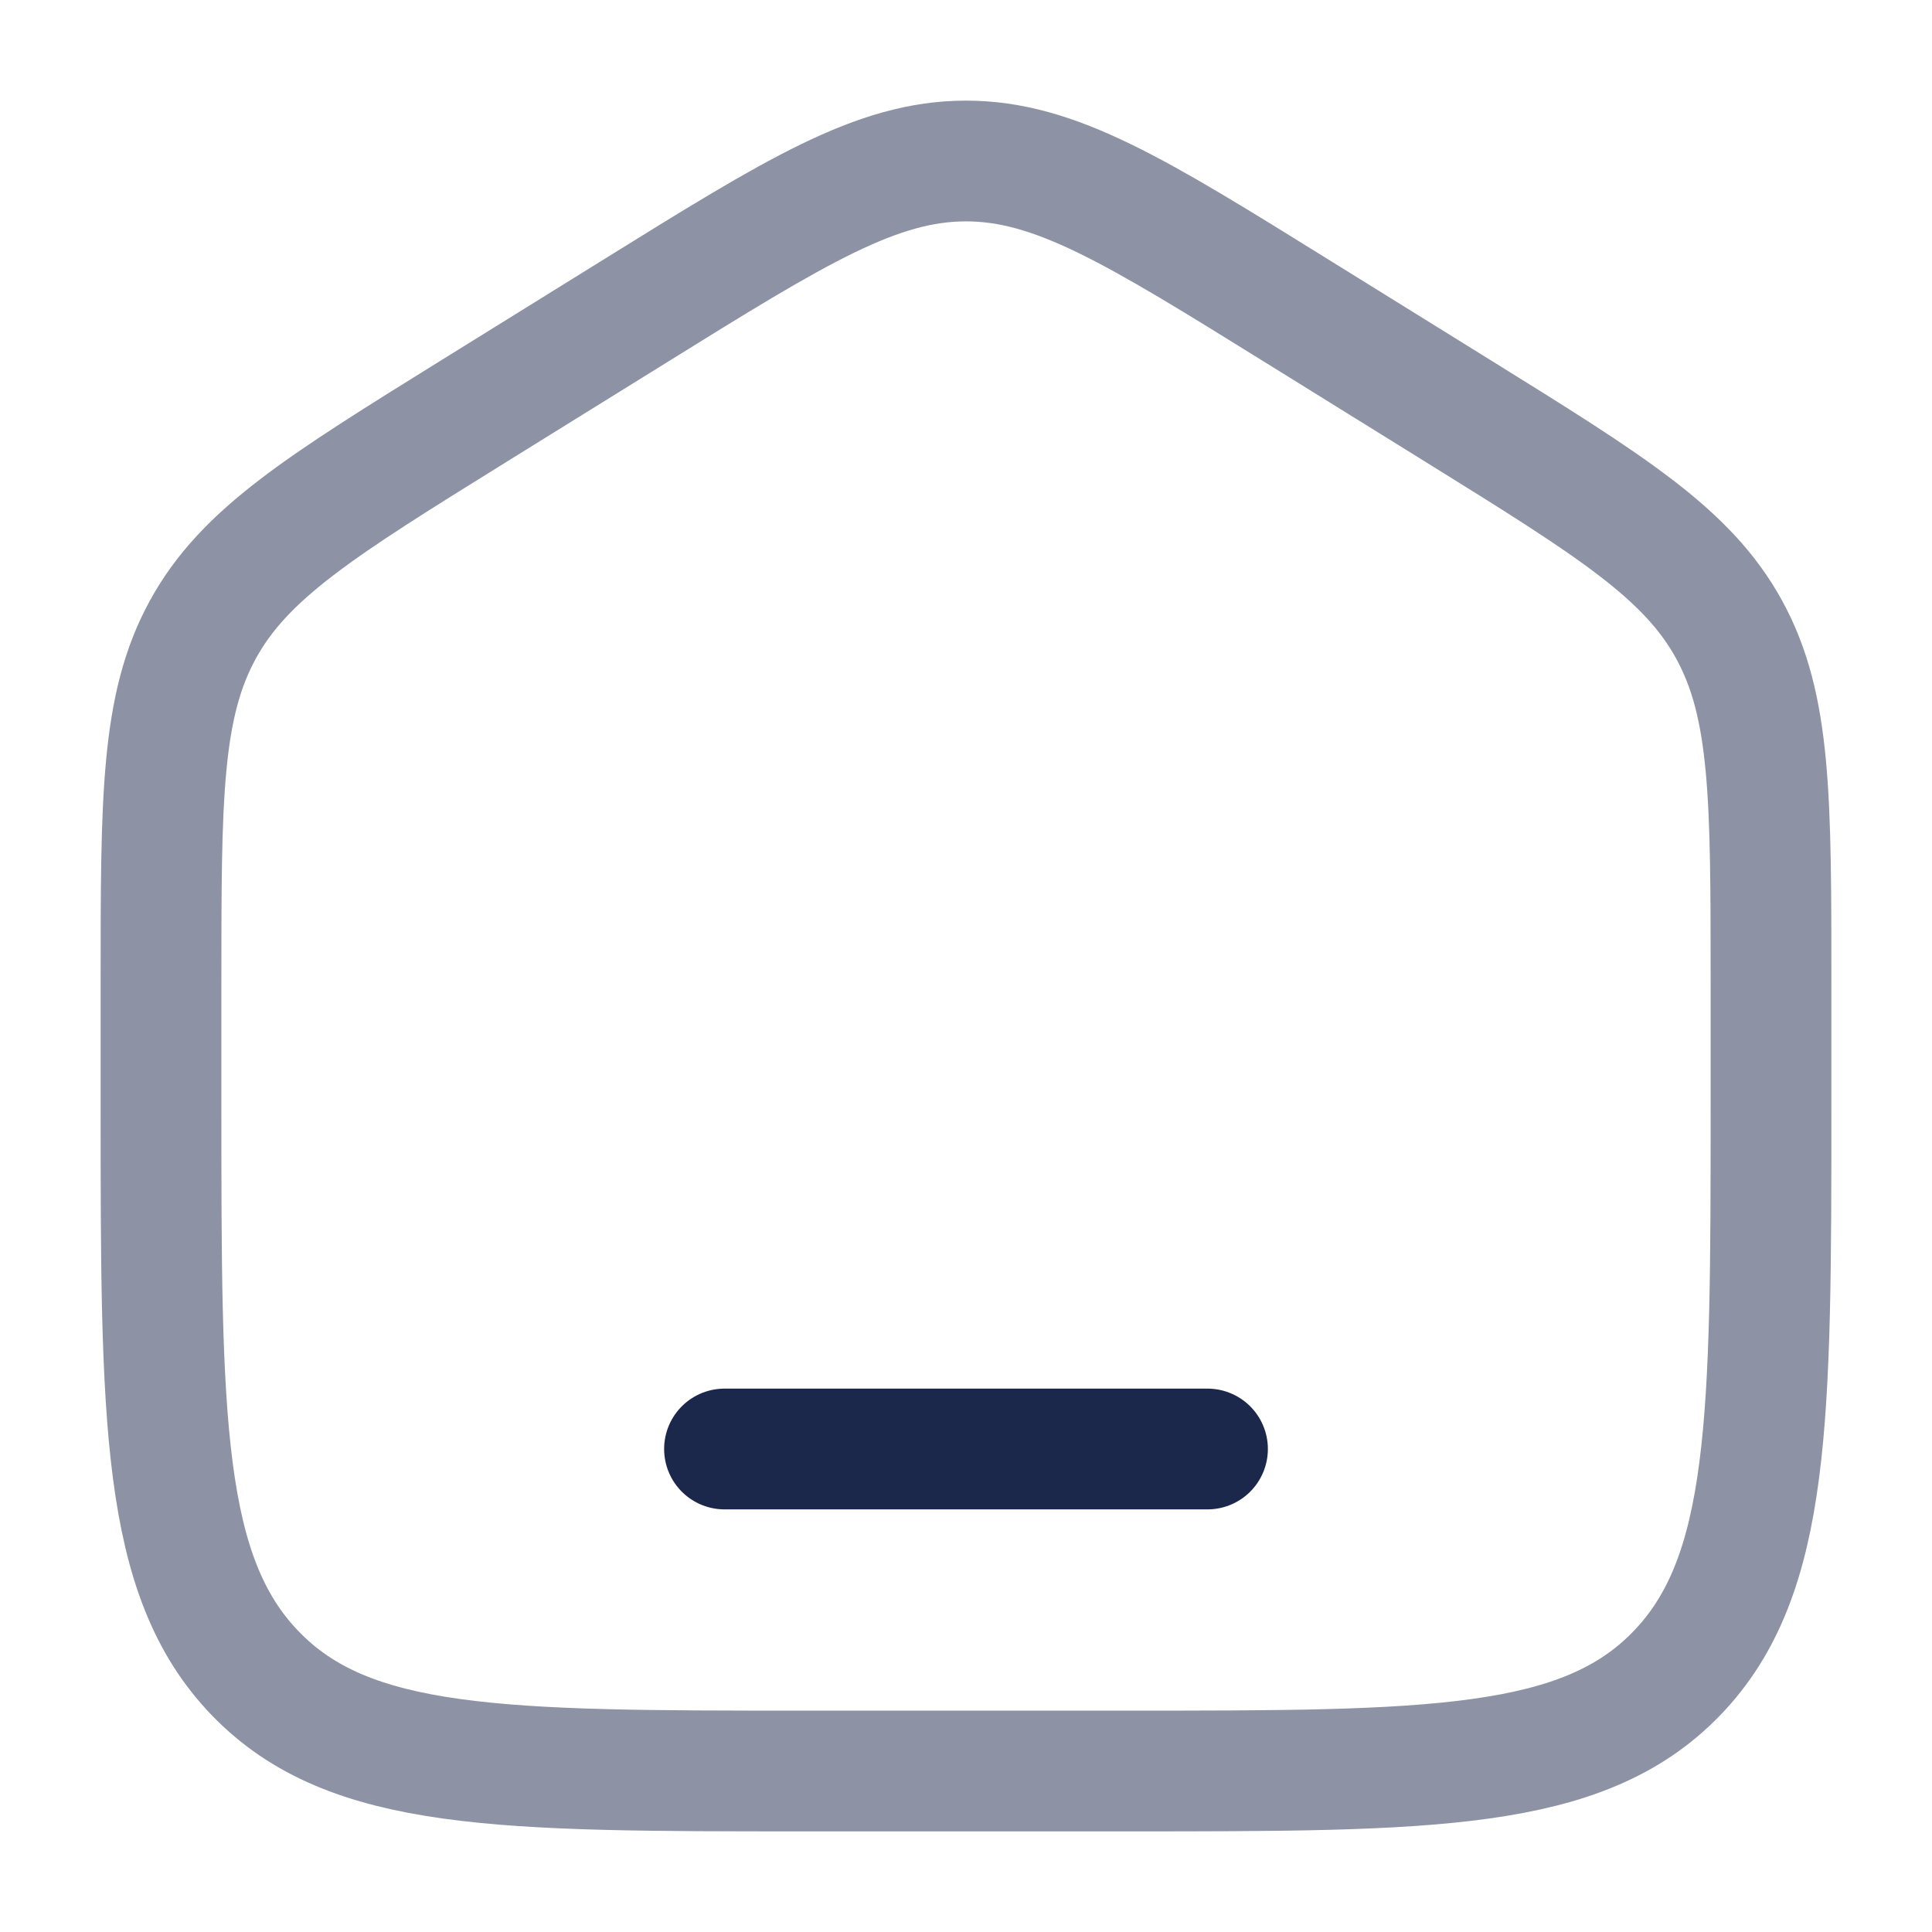
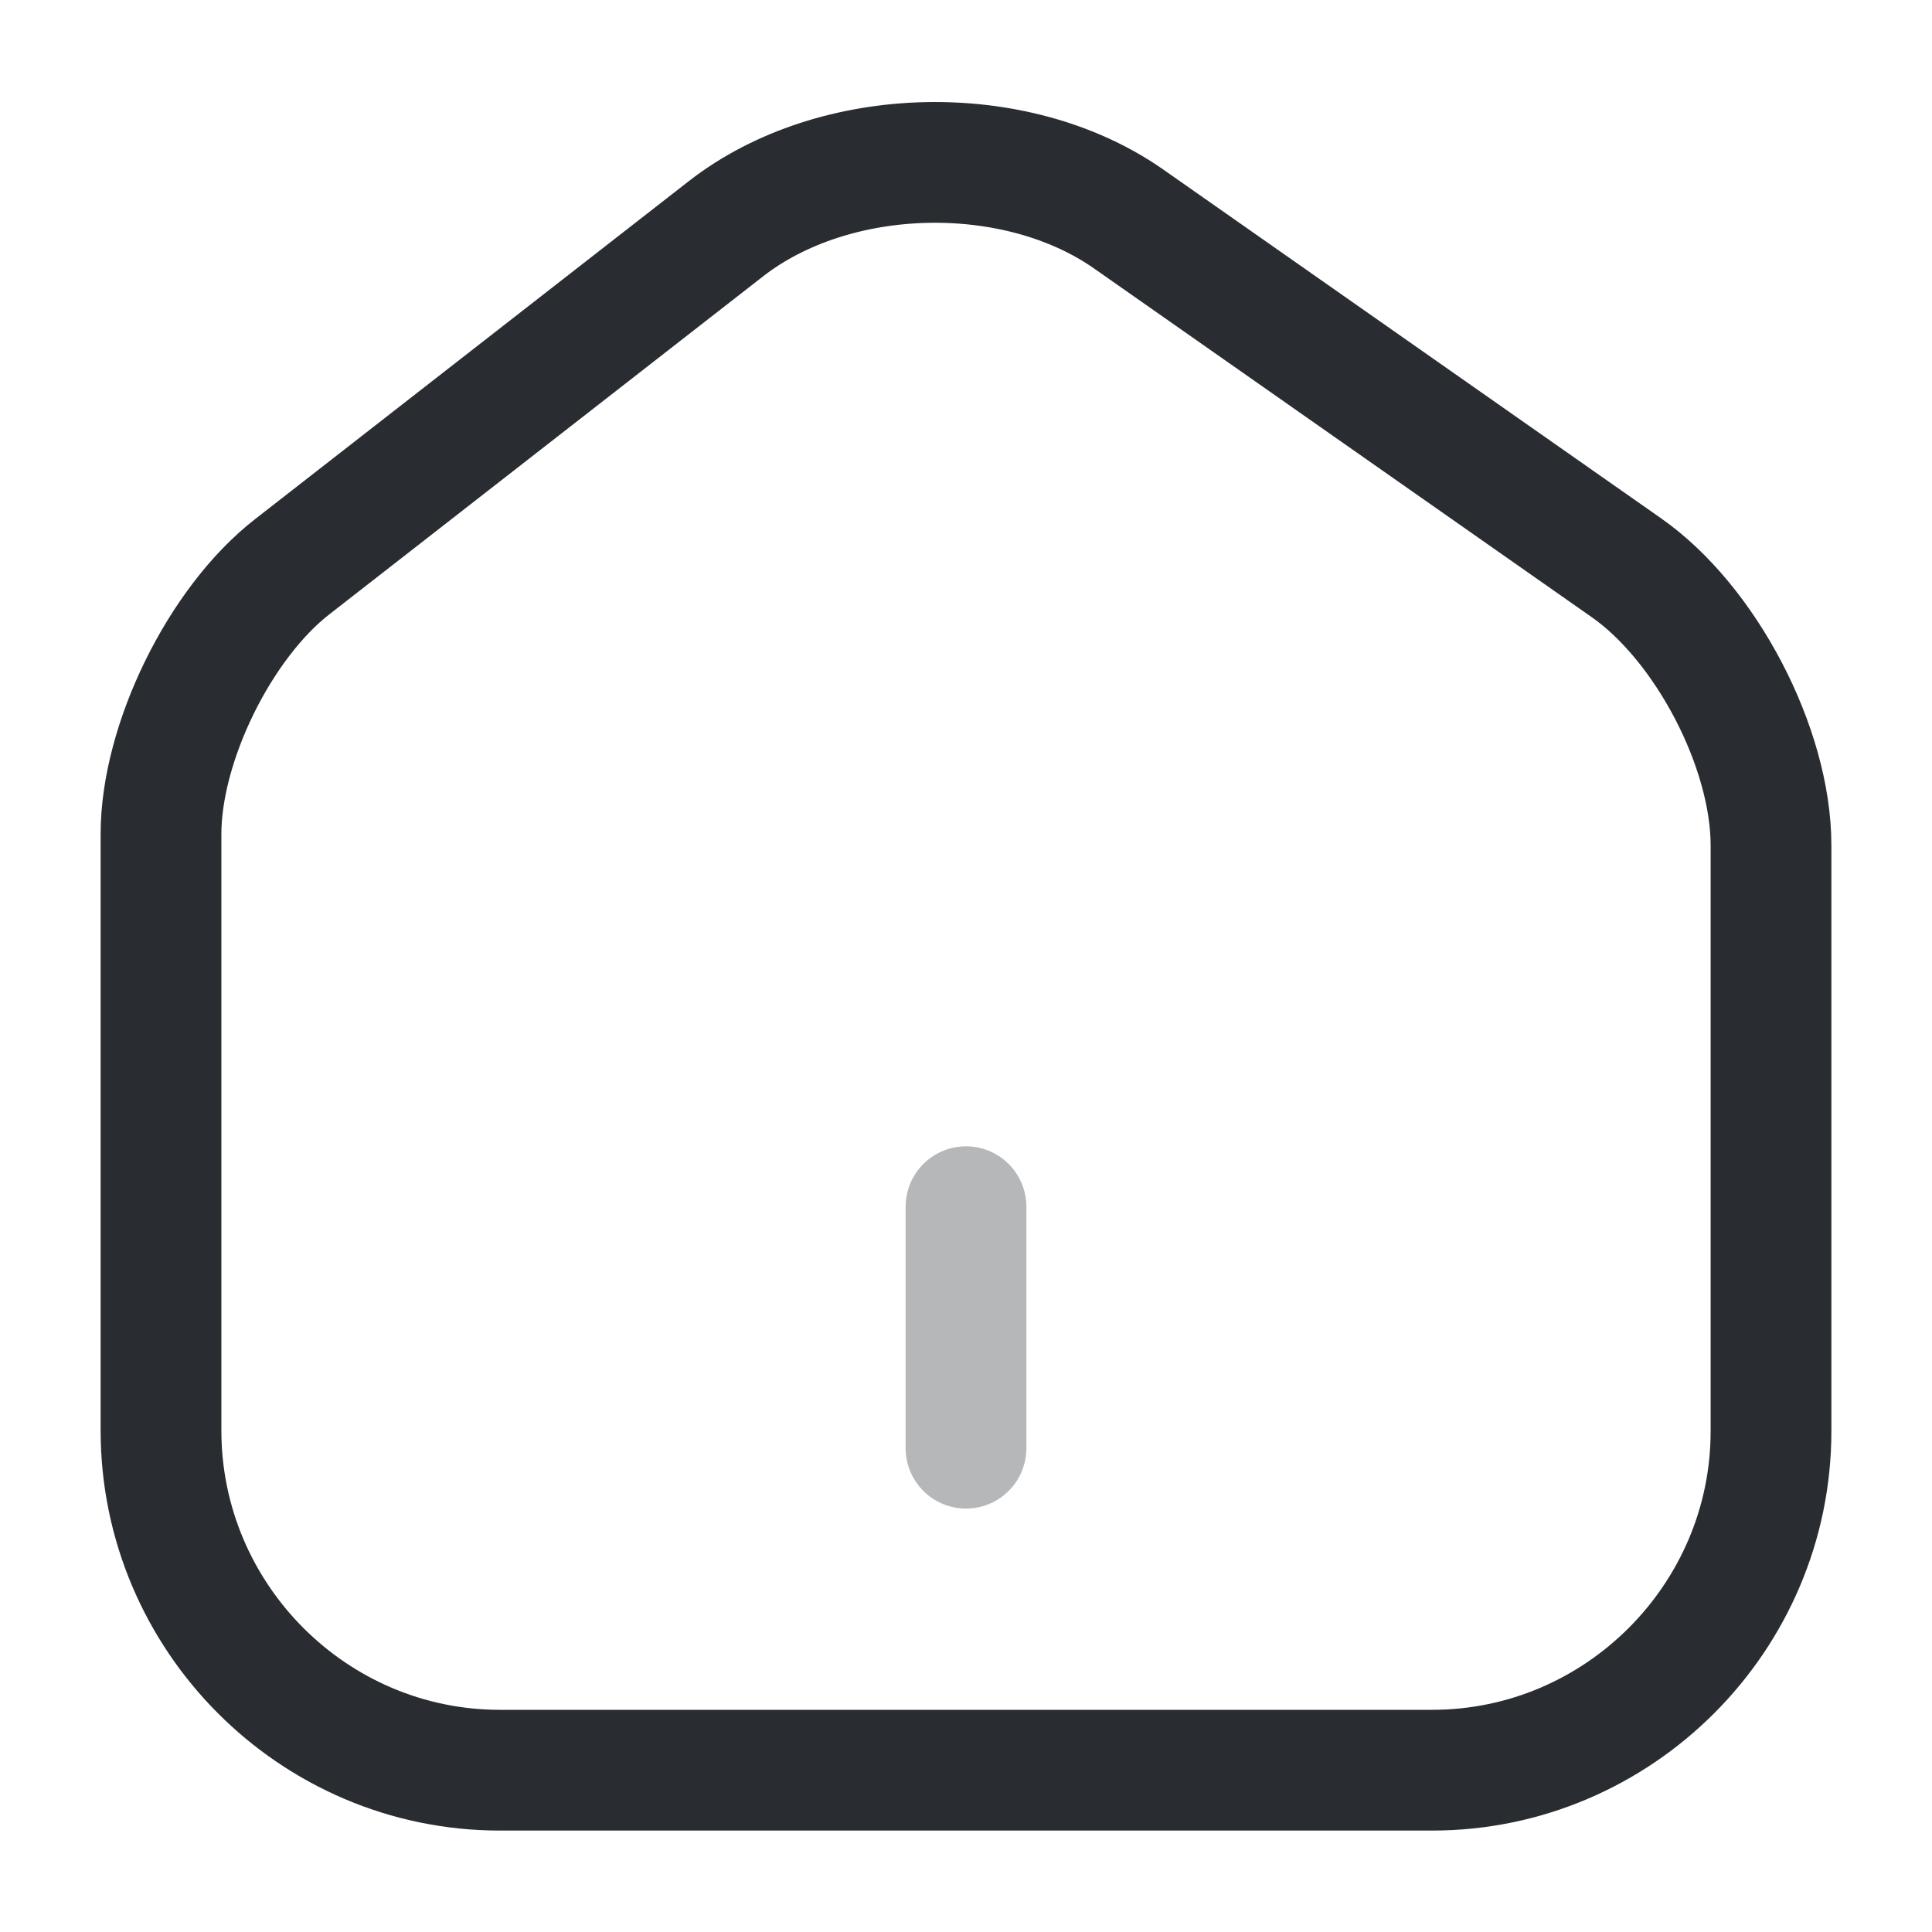
<svg xmlns="http://www.w3.org/2000/svg" width="800px" height="800px" viewBox="0 0 24 24" fill="none">
-   <path opacity="0.5" d="M2 12.204C2 9.915 2 8.771 2.519 7.823C3.038 6.874 3.987 6.286 5.884 5.108L7.884 3.867C9.889 2.622 10.892 2 12 2C13.108 2 14.111 2.622 16.116 3.867L18.116 5.108C20.013 6.286 20.962 6.874 21.481 7.823C22 8.771 22 9.915 22 12.204V13.725C22 17.626 22 19.576 20.828 20.788C19.657 22 17.771 22 14 22H10C6.229 22 4.343 22 3.172 20.788C2 19.576 2 17.626 2 13.725V12.204Z" stroke="#1C274C" stroke-width="1.5" />
-   <path d="M15 18H9" stroke="#1C274C" stroke-width="1.5" stroke-linecap="round" />
+   <path d="M9.02 2.84L3.63 7.04C2.73 7.74 2 9.23 2 10.36V17.77C2 20.09 3.89 21.99 6.21 21.99H17.79C20.11 21.99 22 20.09 22 17.78V10.5C22 9.29 21.19 7.74 20.2 7.05L14.02 2.72C12.62 1.74 10.37 1.79 9.02 2.84Z" stroke="#292D32" stroke-width="1.5" stroke-linecap="round" stroke-linejoin="round" />
+   <path opacity="0.34" d="M12 17.99V14.99" stroke="#292D32" stroke-width="1.5" stroke-linecap="round" stroke-linejoin="round" />
</svg>
